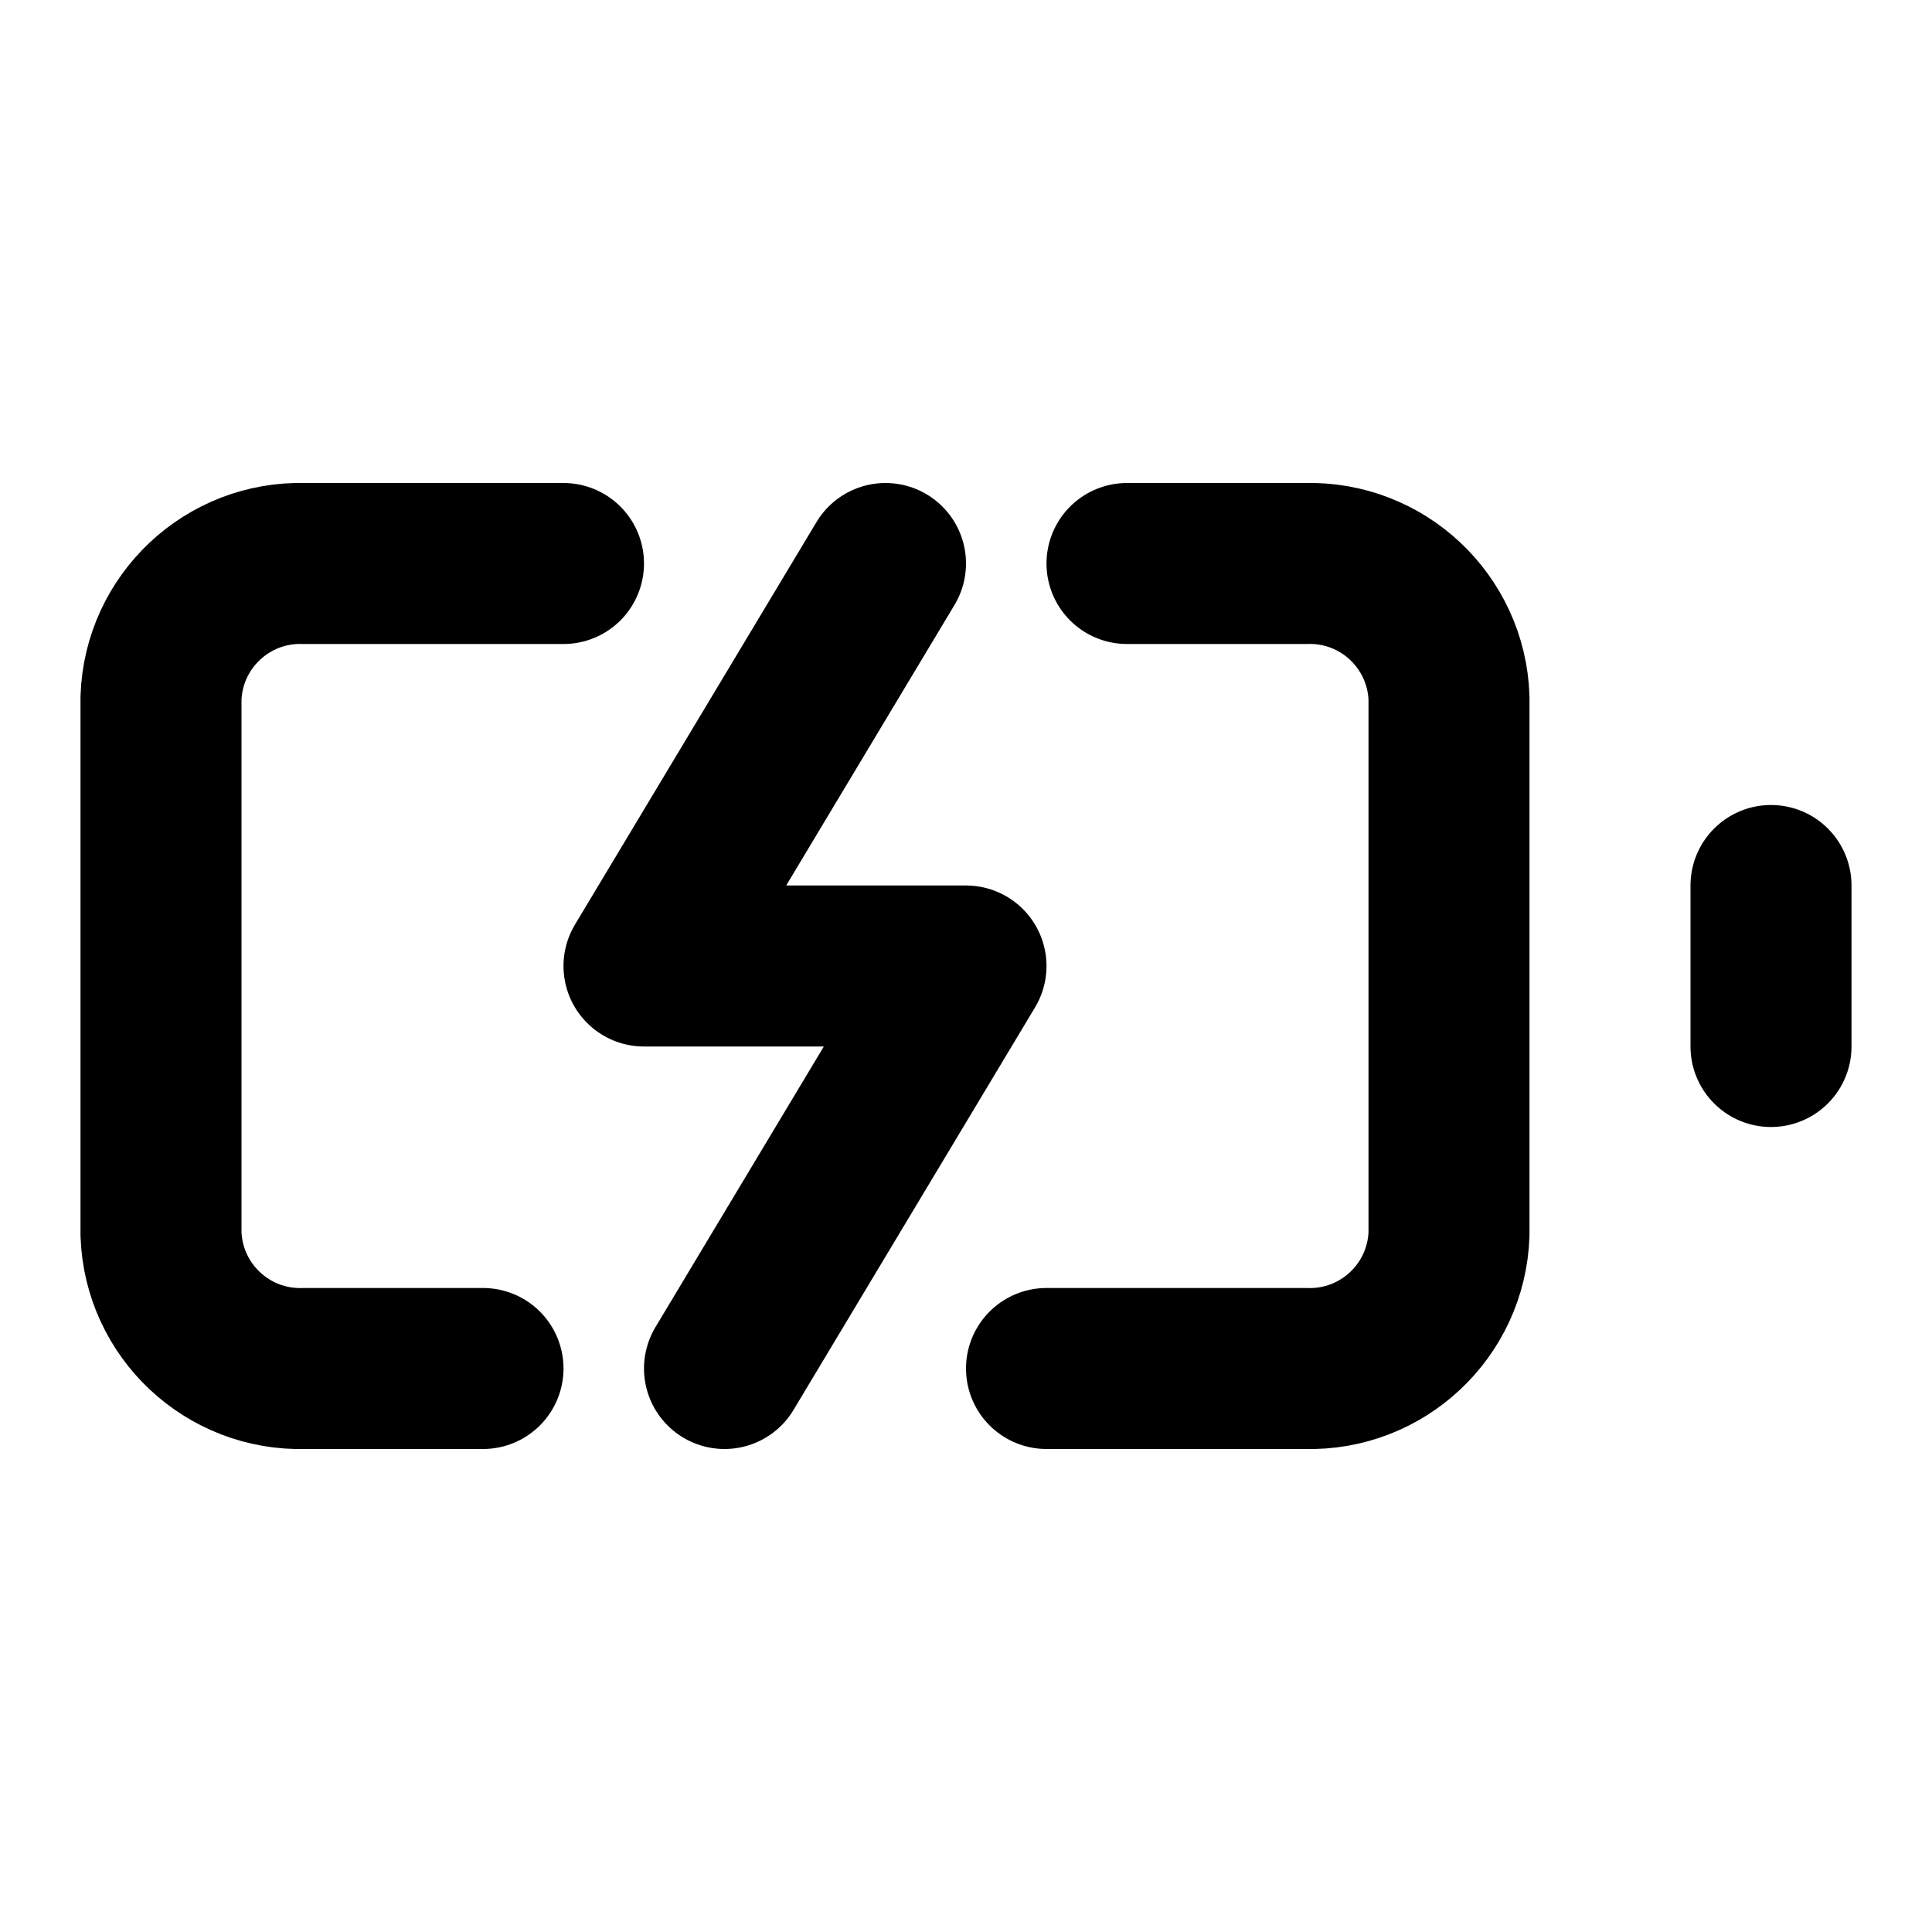
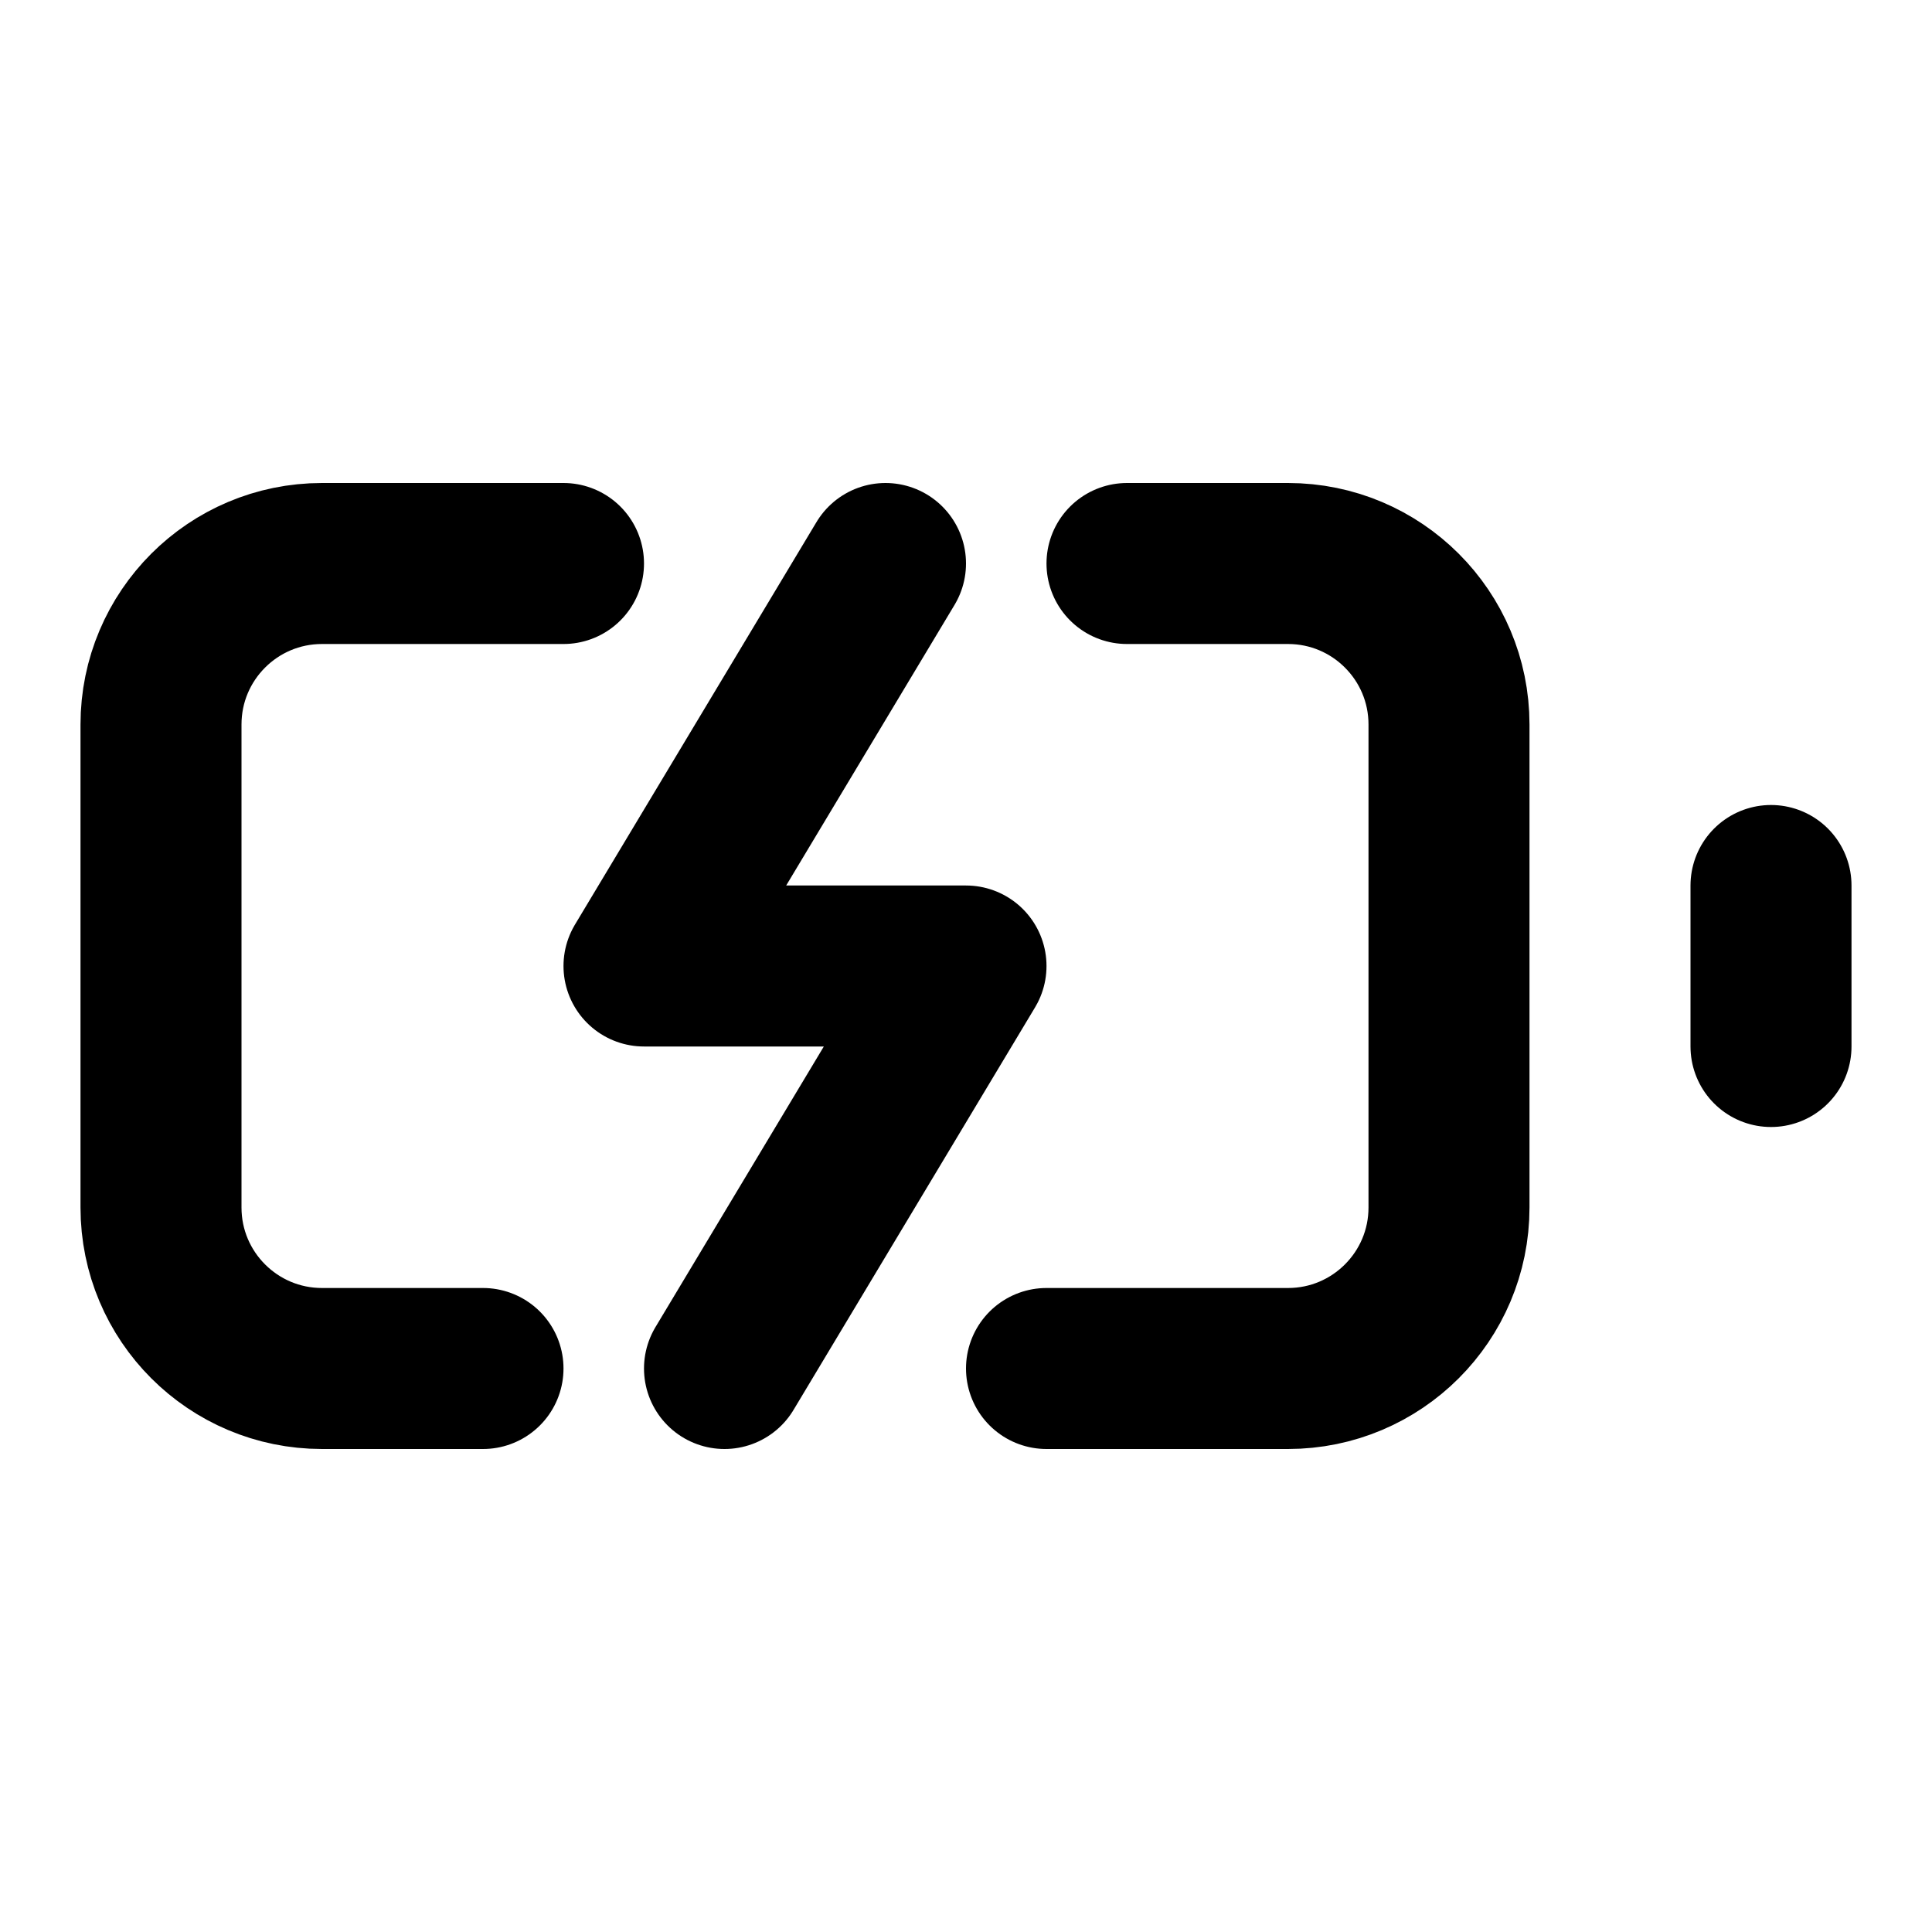
<svg xmlns="http://www.w3.org/2000/svg" width="24" height="24" viewBox="0 0 24 24" fill="none" stroke="currentColor" stroke-width="2" stroke-linecap="round" stroke-linejoin="round">
-   <path d="M7 7H3.78A1.73 1.73 0 002 8.67v6.66A1.73 1.73 0 003.78 17H6m8-10h2.22A1.73 1.73 0 0118 8.67v6.66A1.73 1.73 0 0116.22 17H13" />
+   <path d="M14 7h2a2 2 0 012 2v6a2 2 0 01-2 2h-3" />
+   <path d="M7 7H4a2 2 0 00-2 2v6a2 2 0 002 2h2" />
  <polyline points="11 7 8 12 12 12 9 17" />
  <line x1="22" x2="22" y1="11" y2="13" />
</svg>
